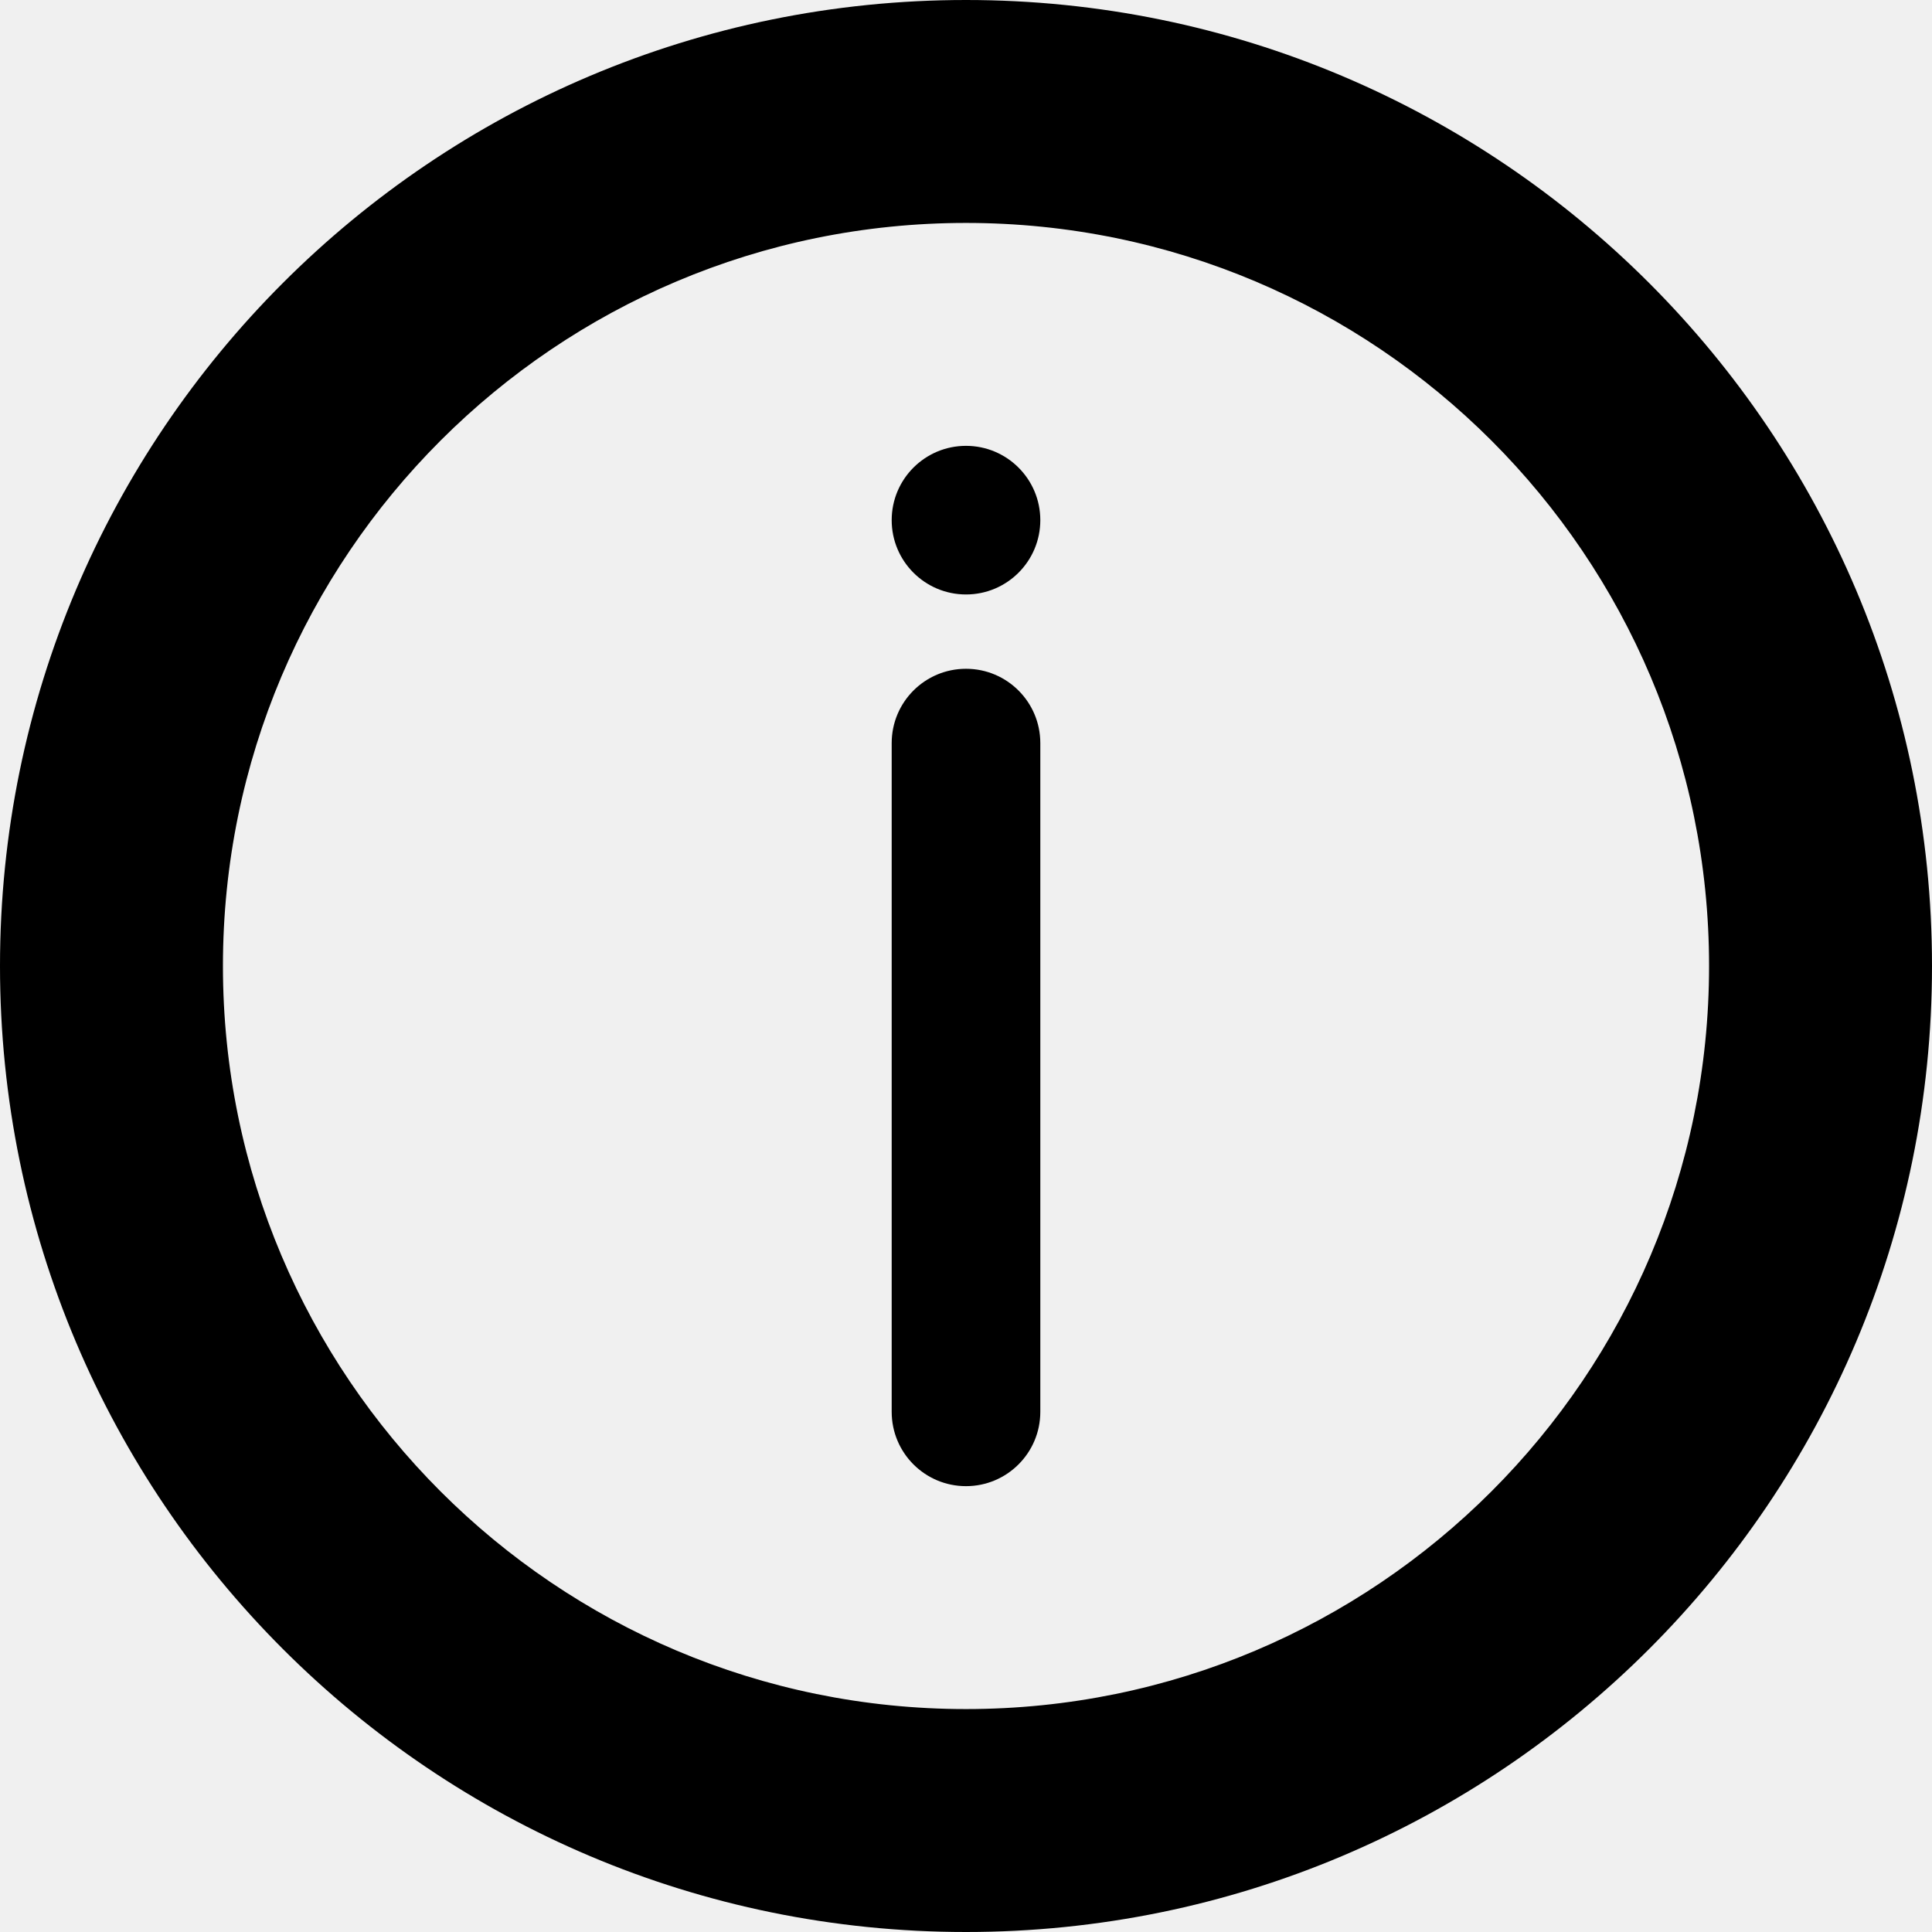
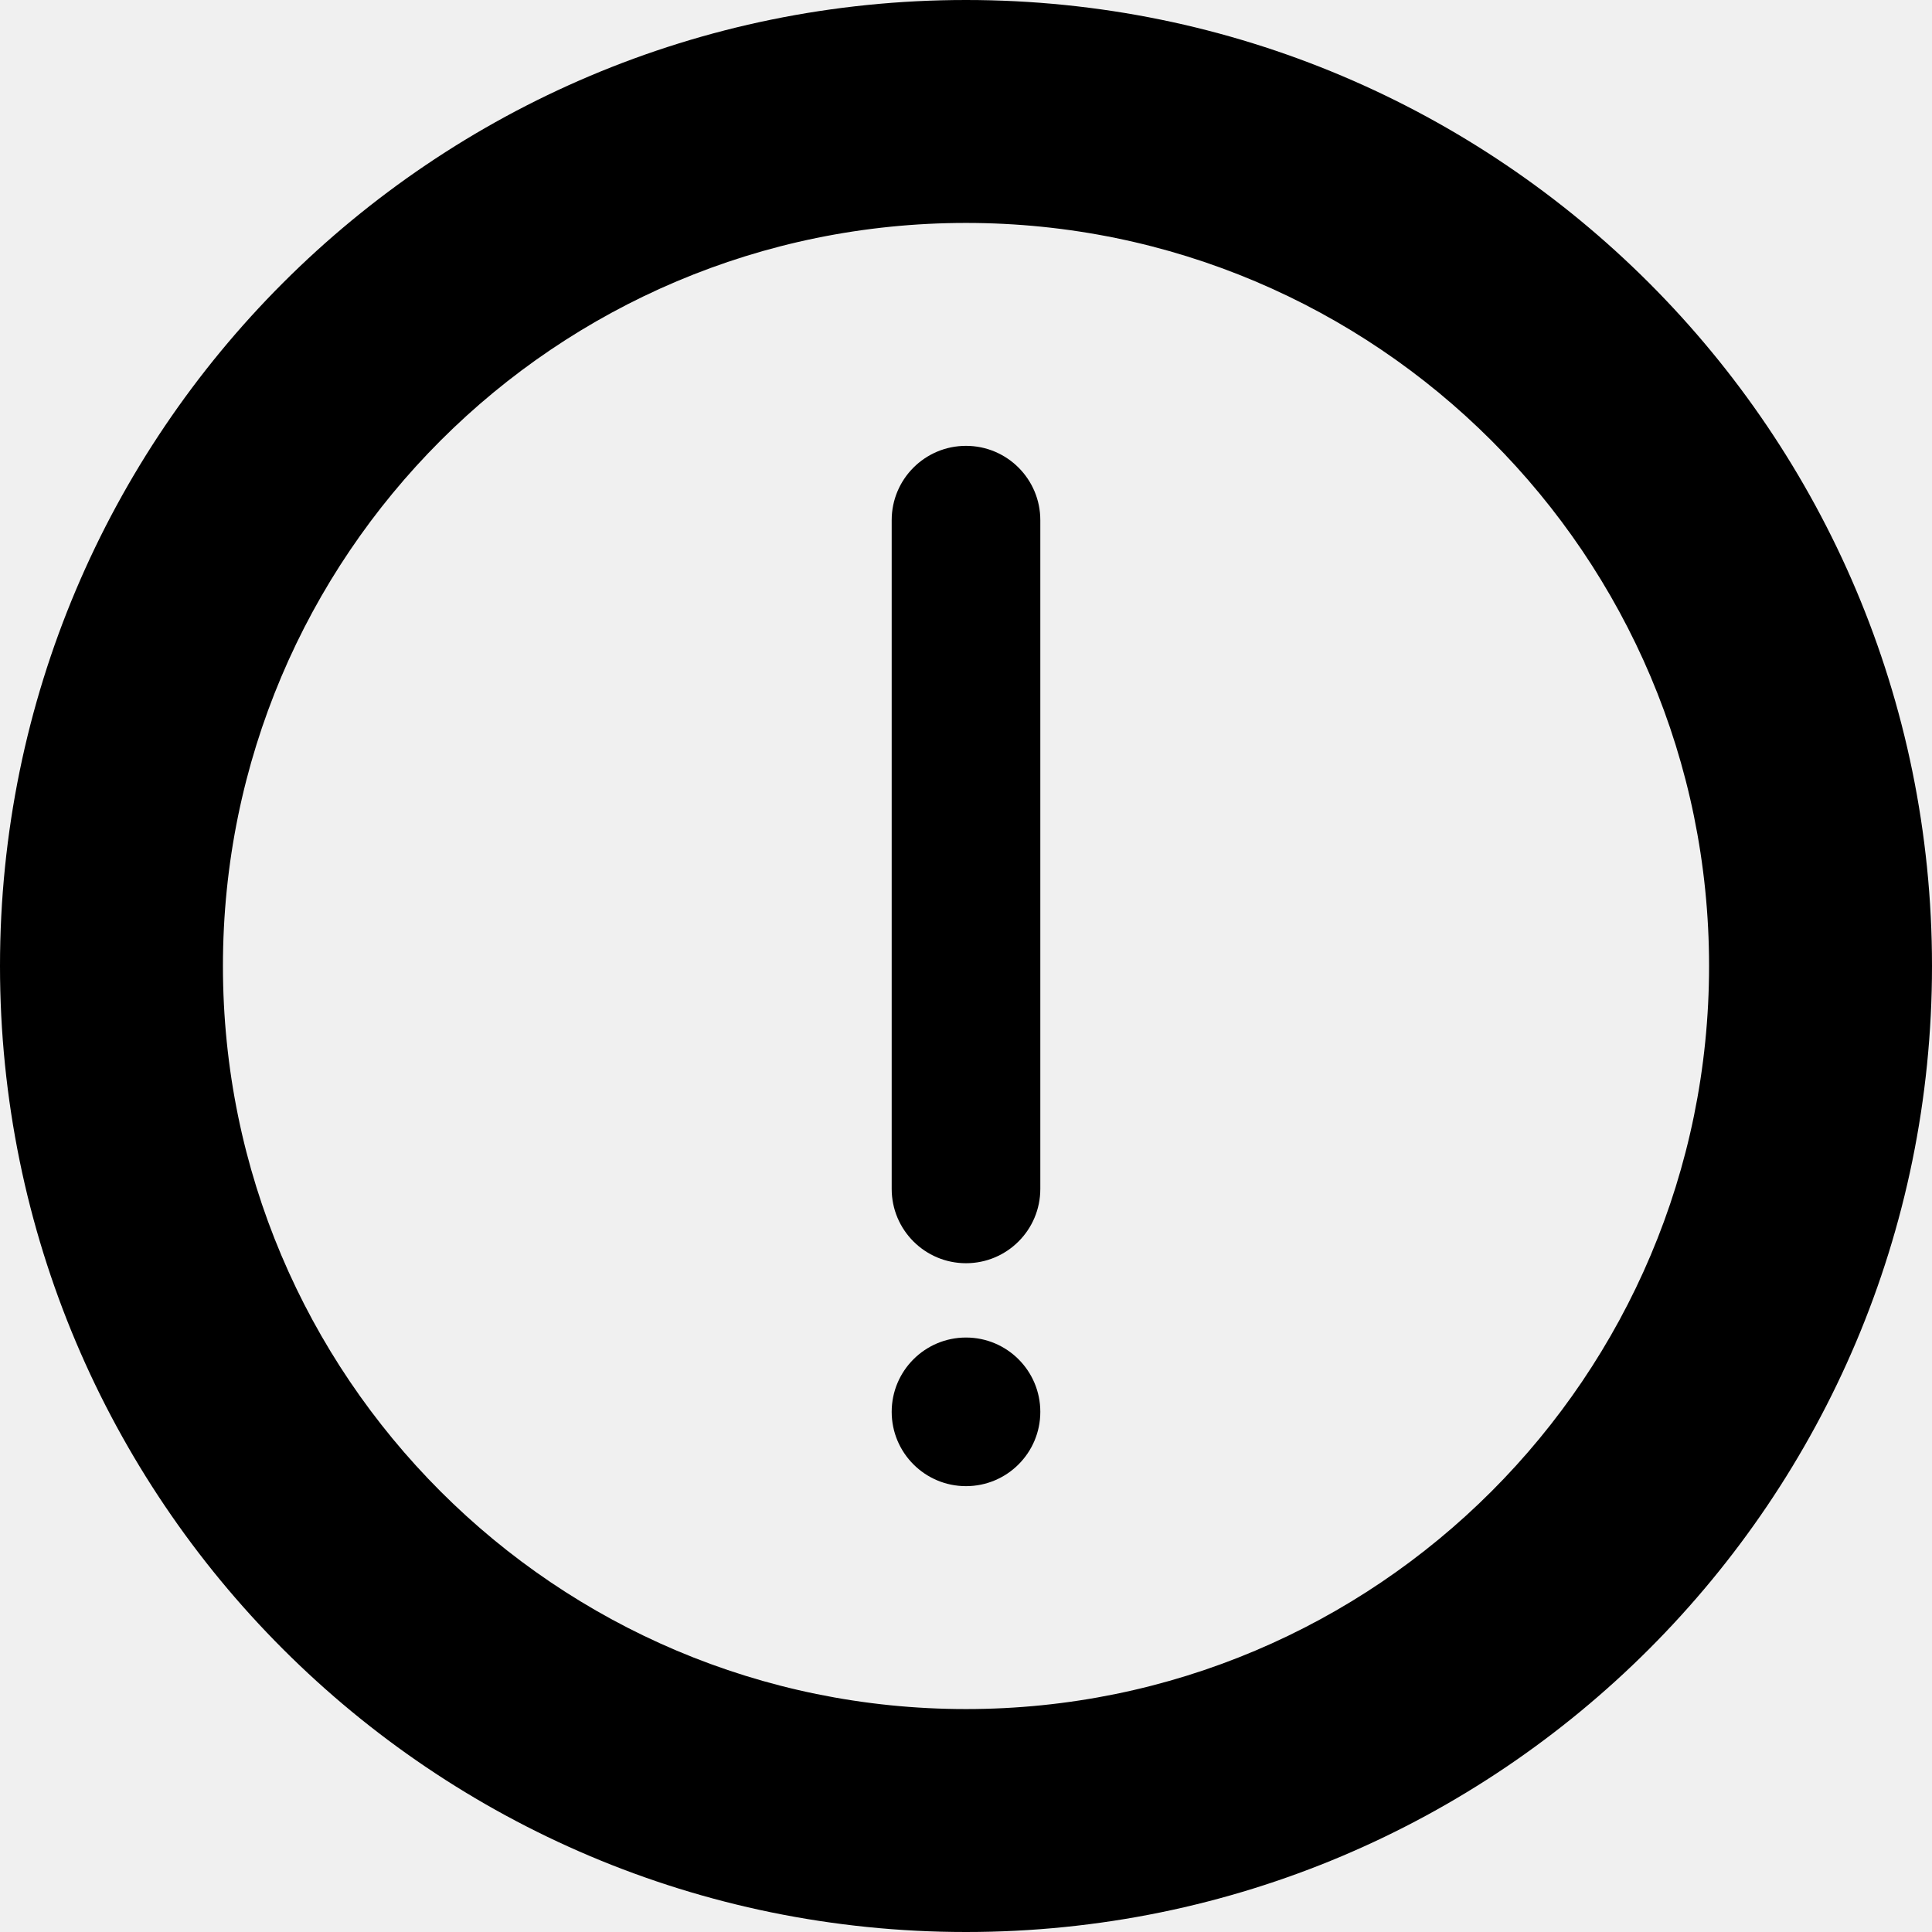
<svg xmlns="http://www.w3.org/2000/svg" width="69" height="69" viewBox="0 0 69 69" fill="none">
-   <g clip-path="url(#clip0)">
-     <path fill-rule="evenodd" clip-rule="evenodd" d="M34.5 61.038C49.157 61.038 61.038 49.157 61.038 34.5C61.038 19.843 49.157 7.962 34.5 7.962C19.843 7.962 7.962 19.843 7.962 34.5C7.962 49.157 19.843 61.038 34.5 61.038ZM69 34.5C69 53.554 53.554 69 34.5 69C15.446 69 1.35035e-06 53.554 3.01609e-06 34.5C4.68183e-06 15.446 15.446 -4.68183e-06 34.5 -3.01609e-06C53.554 -1.35035e-06 69 15.446 69 34.5Z" fill="black" />
-     <path d="M34.5 15.923C33.034 15.923 31.846 17.111 31.846 18.577C31.846 20.043 33.034 21.231 34.5 21.231C35.965 21.231 37.154 20.043 37.154 18.577C37.154 17.111 35.965 15.923 34.5 15.923Z" fill="black" />
-     <path fill-rule="evenodd" clip-rule="evenodd" d="M34.5 53.077C33.034 53.077 31.846 51.889 31.846 50.423L31.846 26.539C31.846 25.073 33.034 23.885 34.5 23.885C35.965 23.885 37.154 25.073 37.154 26.539L37.154 50.423C37.154 51.889 35.965 53.077 34.5 53.077Z" fill="black" />
-   </g>
-   <defs>
-     <clipPath id="clip0">
-       <rect width="69" height="69" fill="white" transform="translate(69 69) rotate(-180)" />
-     </clipPath>
-   </defs>
+   <path fill-rule="evenodd" clip-rule="evenodd" d="M34.5 7.962C19.843 7.962 7.962 19.843 7.962 34.5C7.962 49.157 19.843 61.038 34.5 61.038C49.157 61.038 61.038 49.157 61.038 34.5C61.038 19.843 49.157 7.962 34.5 7.962ZM0 34.5C0 15.446 15.446 0 34.5 0C53.554 0 69 15.446 69 34.5C69 53.554 53.554 69 34.5 69C15.446 69 0 53.554 0 34.5Z" fill="black" />
+   <path d="M34.5 53.077C35.966 53.077 37.154 51.889 37.154 50.423C37.154 48.957 35.966 47.769 34.5 47.769C33.035 47.769 31.846 48.957 31.846 50.423C31.846 51.889 33.035 53.077 34.5 53.077Z" fill="black" />
+   <path fill-rule="evenodd" clip-rule="evenodd" d="M34.5 15.923C35.966 15.923 37.154 17.111 37.154 18.577V42.461C37.154 43.927 35.966 45.115 34.5 45.115C33.035 45.115 31.846 43.927 31.846 42.461V18.577C31.846 17.111 33.035 15.923 34.5 15.923Z" fill="black" />
</svg>
